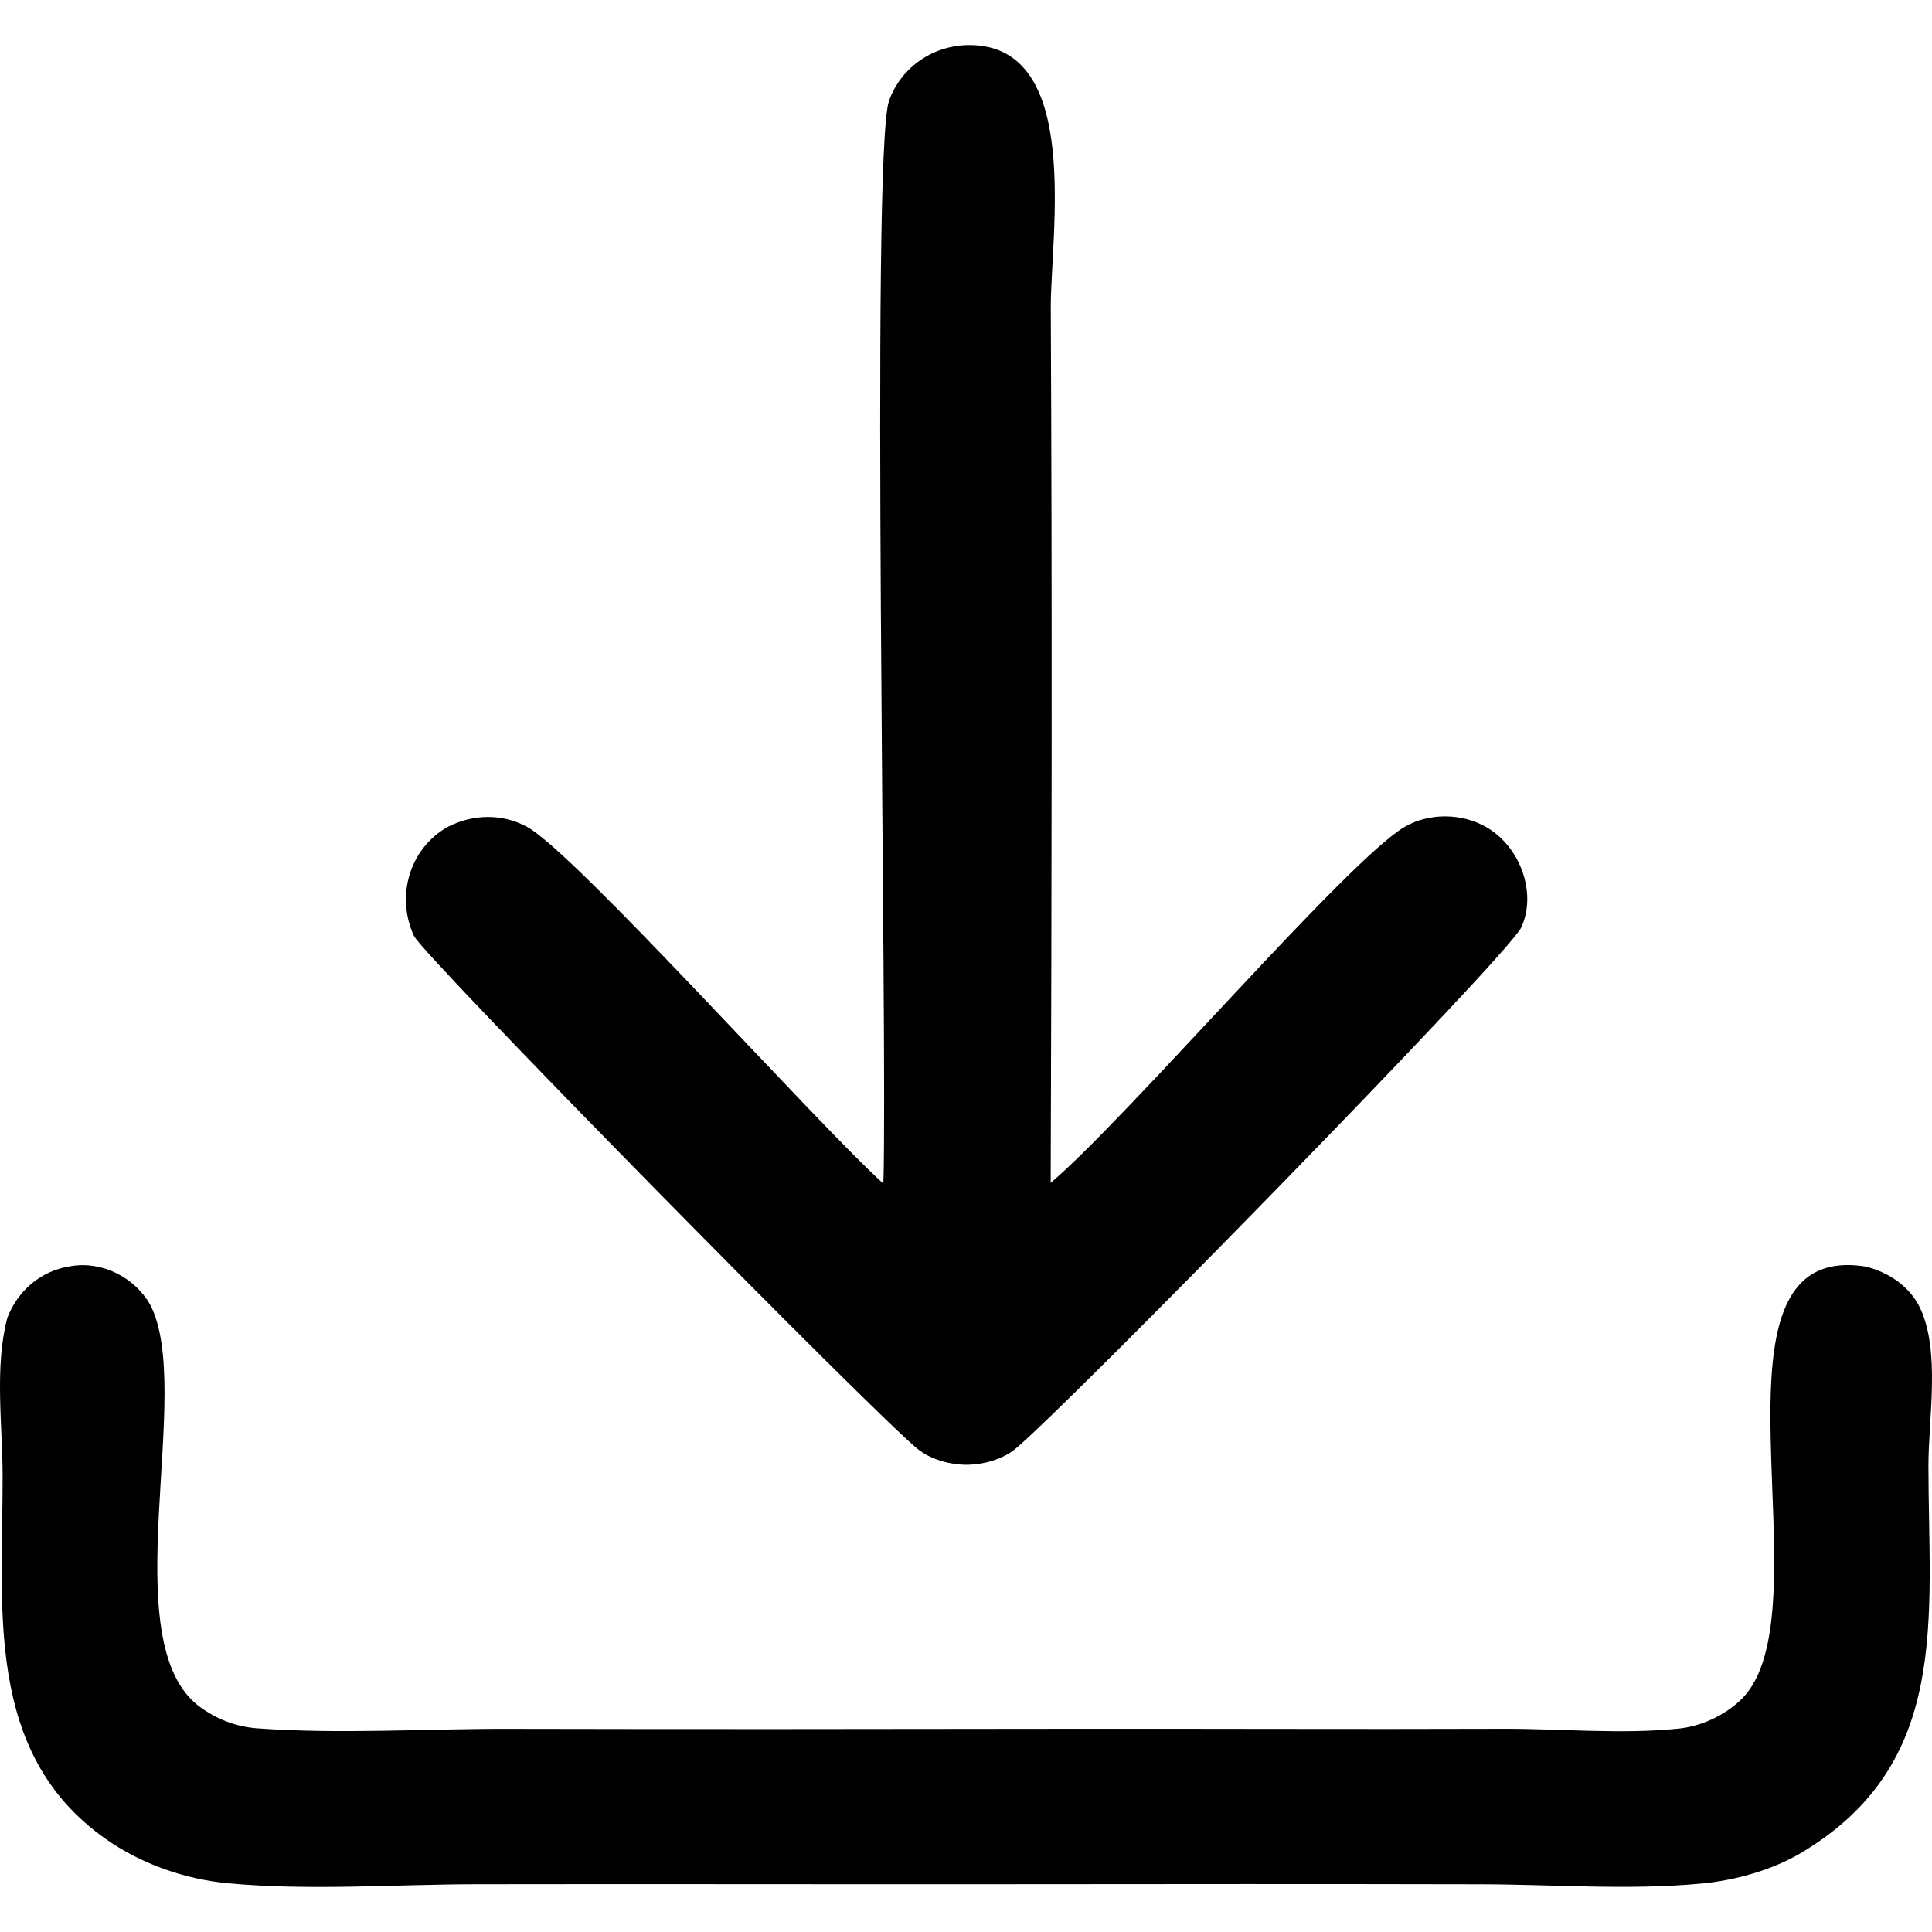
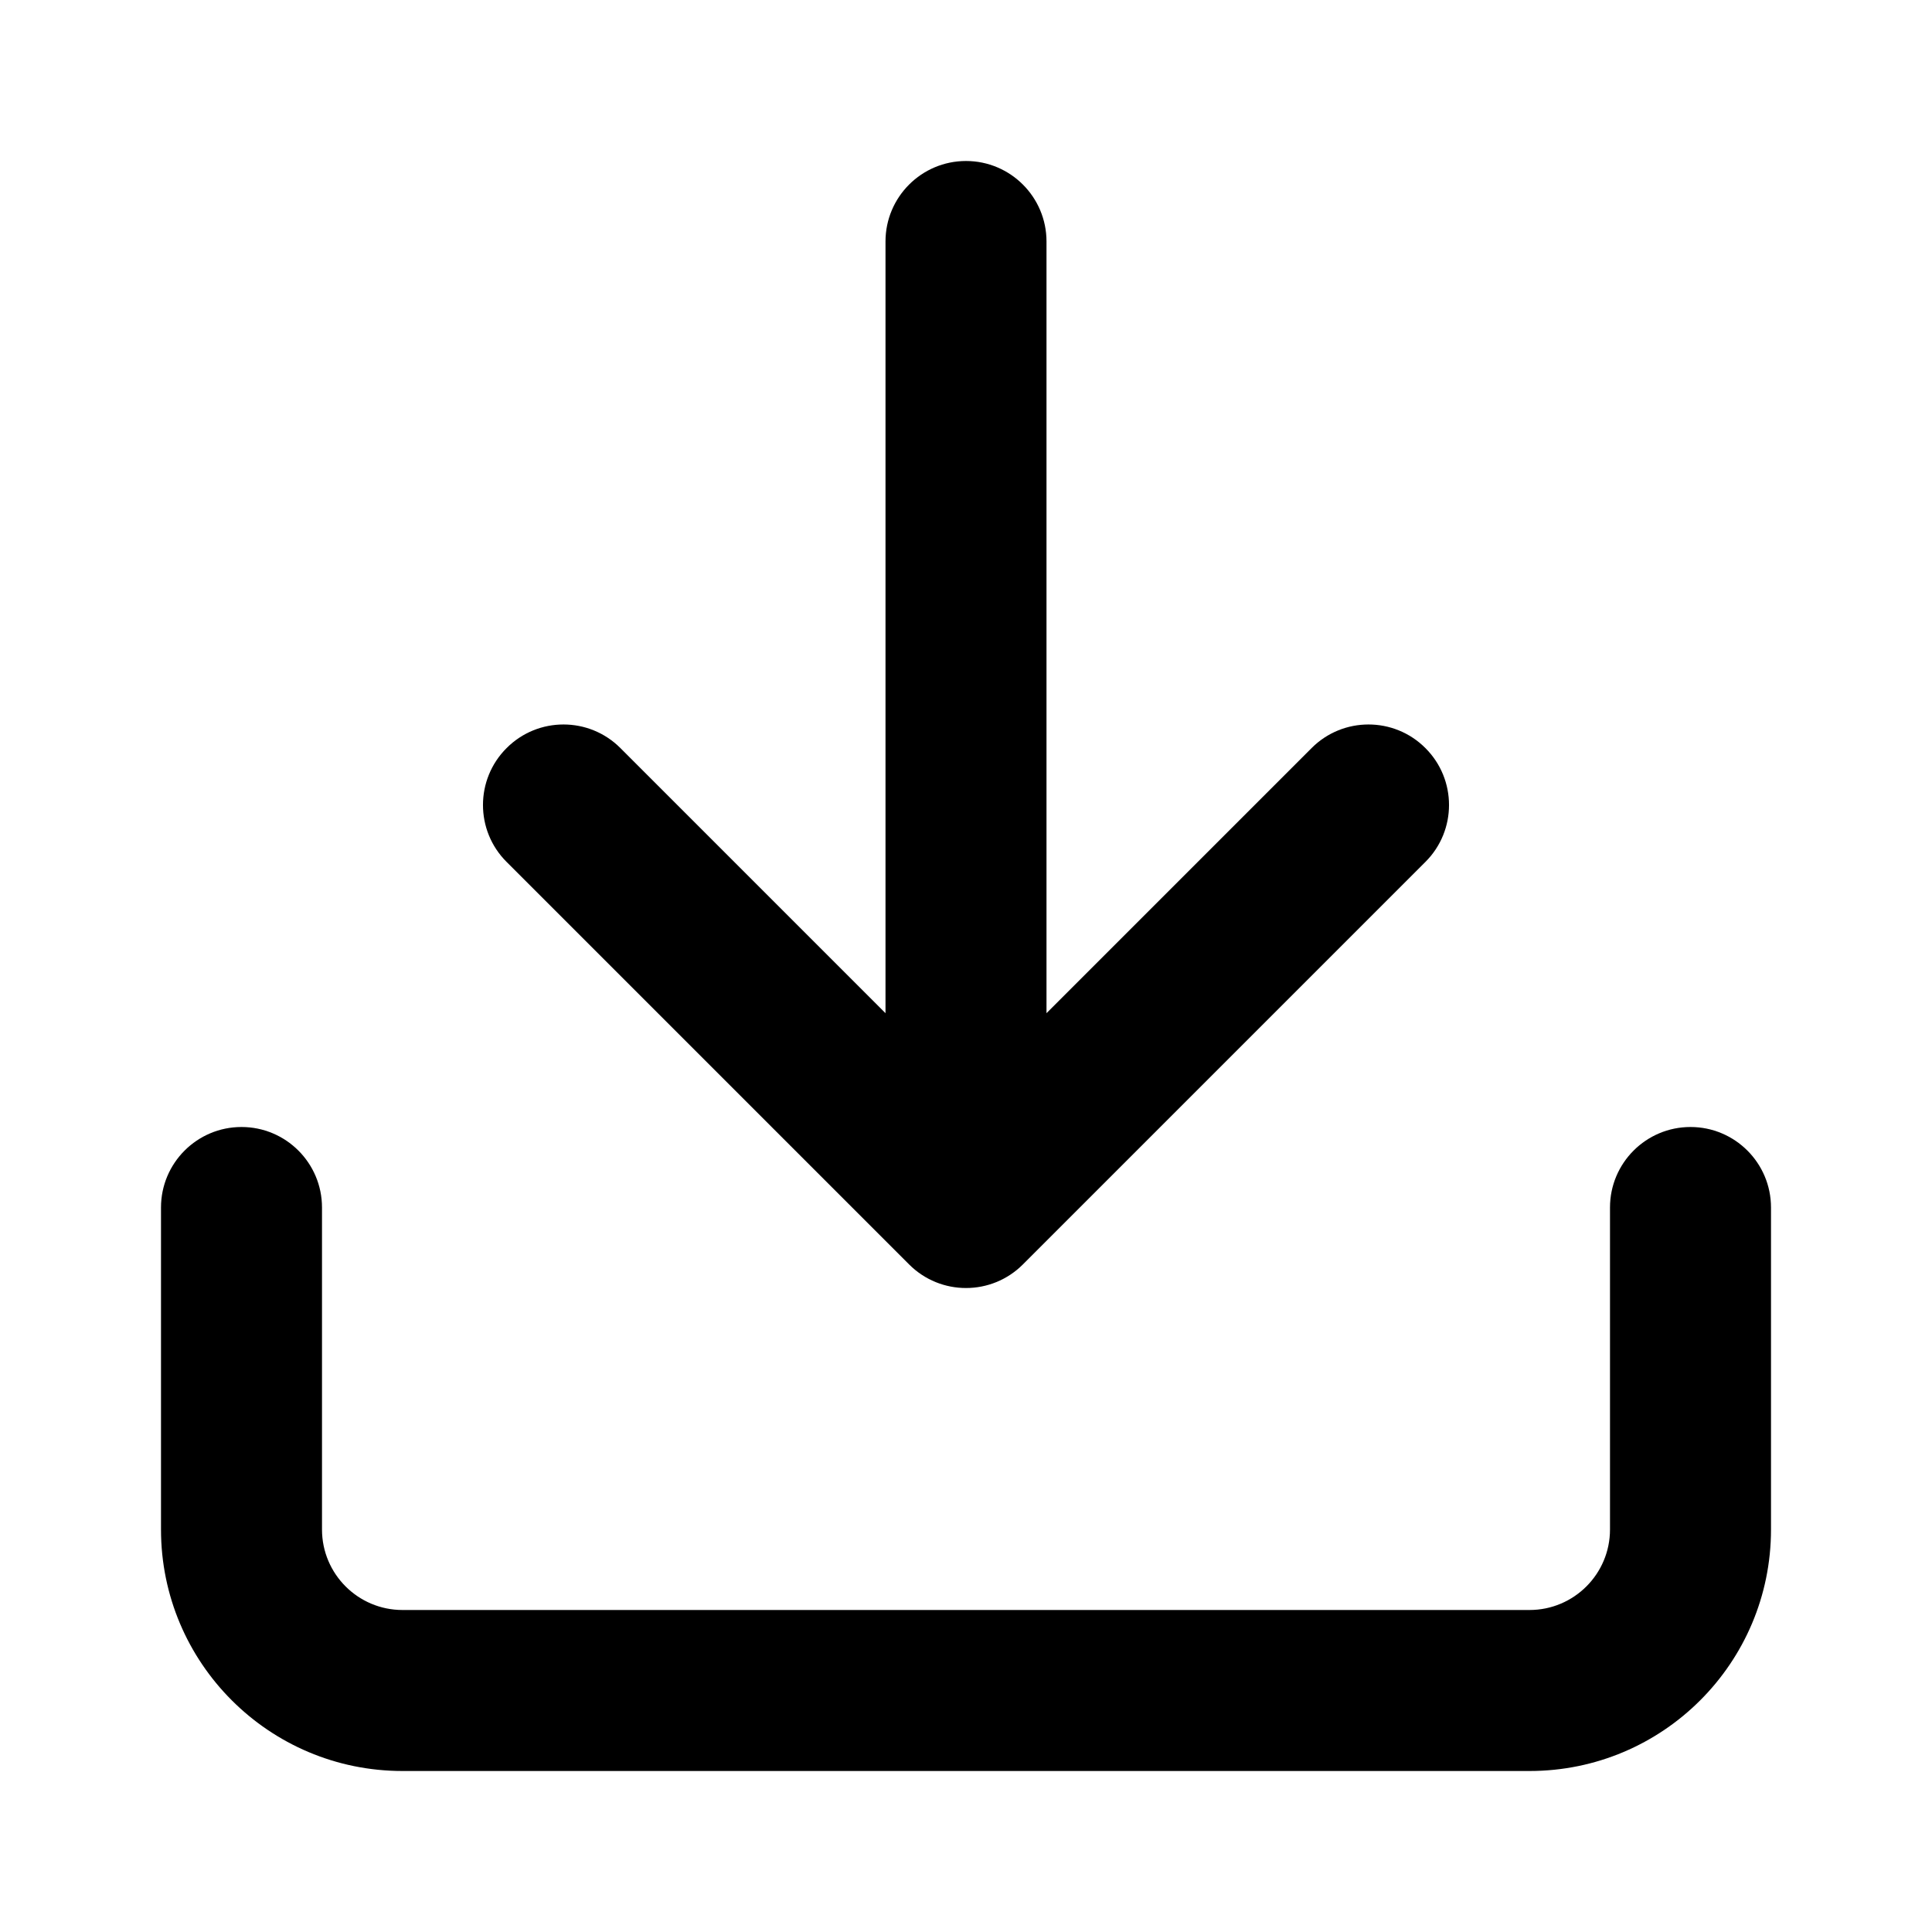
- <svg xmlns="http://www.w3.org/2000/svg" viewBox="0 0 808.677 808.677" width="808.677" height="808.677" version="1.1" id="svg5">
-   <defs id="defs9" />
-   <g id="layer1" transform="translate(-69.49653,-56.5)">
-     <path d="m 439.25,551.927 c 1.86,-60.2 -5.48,-431.39 2.39,-453.32 5.07,-14.12 18.57,-23.25 33.61,-23.25 47.54,-0.02 33.92,79.71 34.07,110.25 0.6,121.99 0.39,244.03 -0.04,366 32.05,-27.16 124.3,-135.05 148.15,-149 10.09,-5.9 23.79,-5.77 33.82,-0.09 13.98,7.67 21.81,27.12 15.05,42.09 -5.25,11.61 -191.81,202.2 -212.01,218.5 -5.18,4.18 -12.98,6.4 -19.54,6.5 -7.17,0.11 -15.36,-2.02 -21.01,-6.5 -17.43,-13.84 -207.23,-206.71 -210.99,-214.87 -7.62,-16.53 -1.96,-36.53 14.17,-45.63 10.43,-5.36 22.79,-5.7 33.2,0 20.25,11.08 120.55,123.51 149.13,149.32 z m -366.68,56.18 c 4.39,-11.52 14.34,-19.92 26.68,-21.64 13,-2.2 26.49,4.7 33,15.94 19.07,35.83 -16.11,141.78 21.11,168.7 7.07,5.11 15.11,8.2 23.89,8.83 34.64,2.51 70.27,0.13 105,0.21 75,0.16 150,0.12 225,-0.01 63.83,-0.12 127.67,0.22 191.5,-0.01 24.09,-0.08 49.53,2.4 73.5,-0.1 9.37,-0.97 18.99,-5.46 25.79,-11.92 38.02,-36.09 -21.7,-192.83 52.08,-181.5 9.64,2.19 18.86,8.37 23.13,17.51 8.5,18.19 3.41,46.16 3.43,65.99 0.05,64.03 9.49,124.62 -53.36,162 -12.06,7.17 -27.6,11.47 -41.57,12.79 -30.3,2.88 -62.06,0.37 -92.5,0.31 -65.67,-0.14 -131.34,-0.11 -197,-0.03 -74.5,0.08 -149,-0.13 -223.5,0.01 -34.07,0.07 -69.59,2.74 -103.5,-0.37 -18.36,-1.68 -36.74,-8.14 -51.69,-18.71 -50.87,-35.95 -42.86,-96.82 -42.97,-152 -0.04,-21.05 -3.45,-45.65 1.98,-66 z" fill="#000000" fill-rule="nonzero" id="path2" />
-   </g>
+ <svg xmlns="http://www.w3.org/2000/svg" viewBox="0 0 24 24" width="24" height="24">
+   <path fill="currentColor" d="M3 14C3.552 14 4 14.448 4 15V19C4 19.552 4.448 20 5 20H19C19.552 20 20 19.552 20 19V15C20 14.448 20.448 14 21 14C21.552 14 22 14.448 22 15V19C22 20.657 20.657 22 19 22H5C3.343 22 2 20.657 2 19V15C2 14.448 2.448 14 3 14ZM12 2C12.552 2 13 2.448 13 3V12.586L16.293 9.293C16.683 8.902 17.317 8.902 17.707 9.293C18.098 9.683 18.098 10.317 17.707 10.707L12.707 15.707C12.317 16.098 11.683 16.098 11.293 15.707L6.293 10.707C5.902 10.317 5.902 9.683 6.293 9.293C6.683 8.902 7.317 8.902 7.707 9.293L11 12.586V3C11 2.448 11.448 2 12 2Z" />
</svg>
